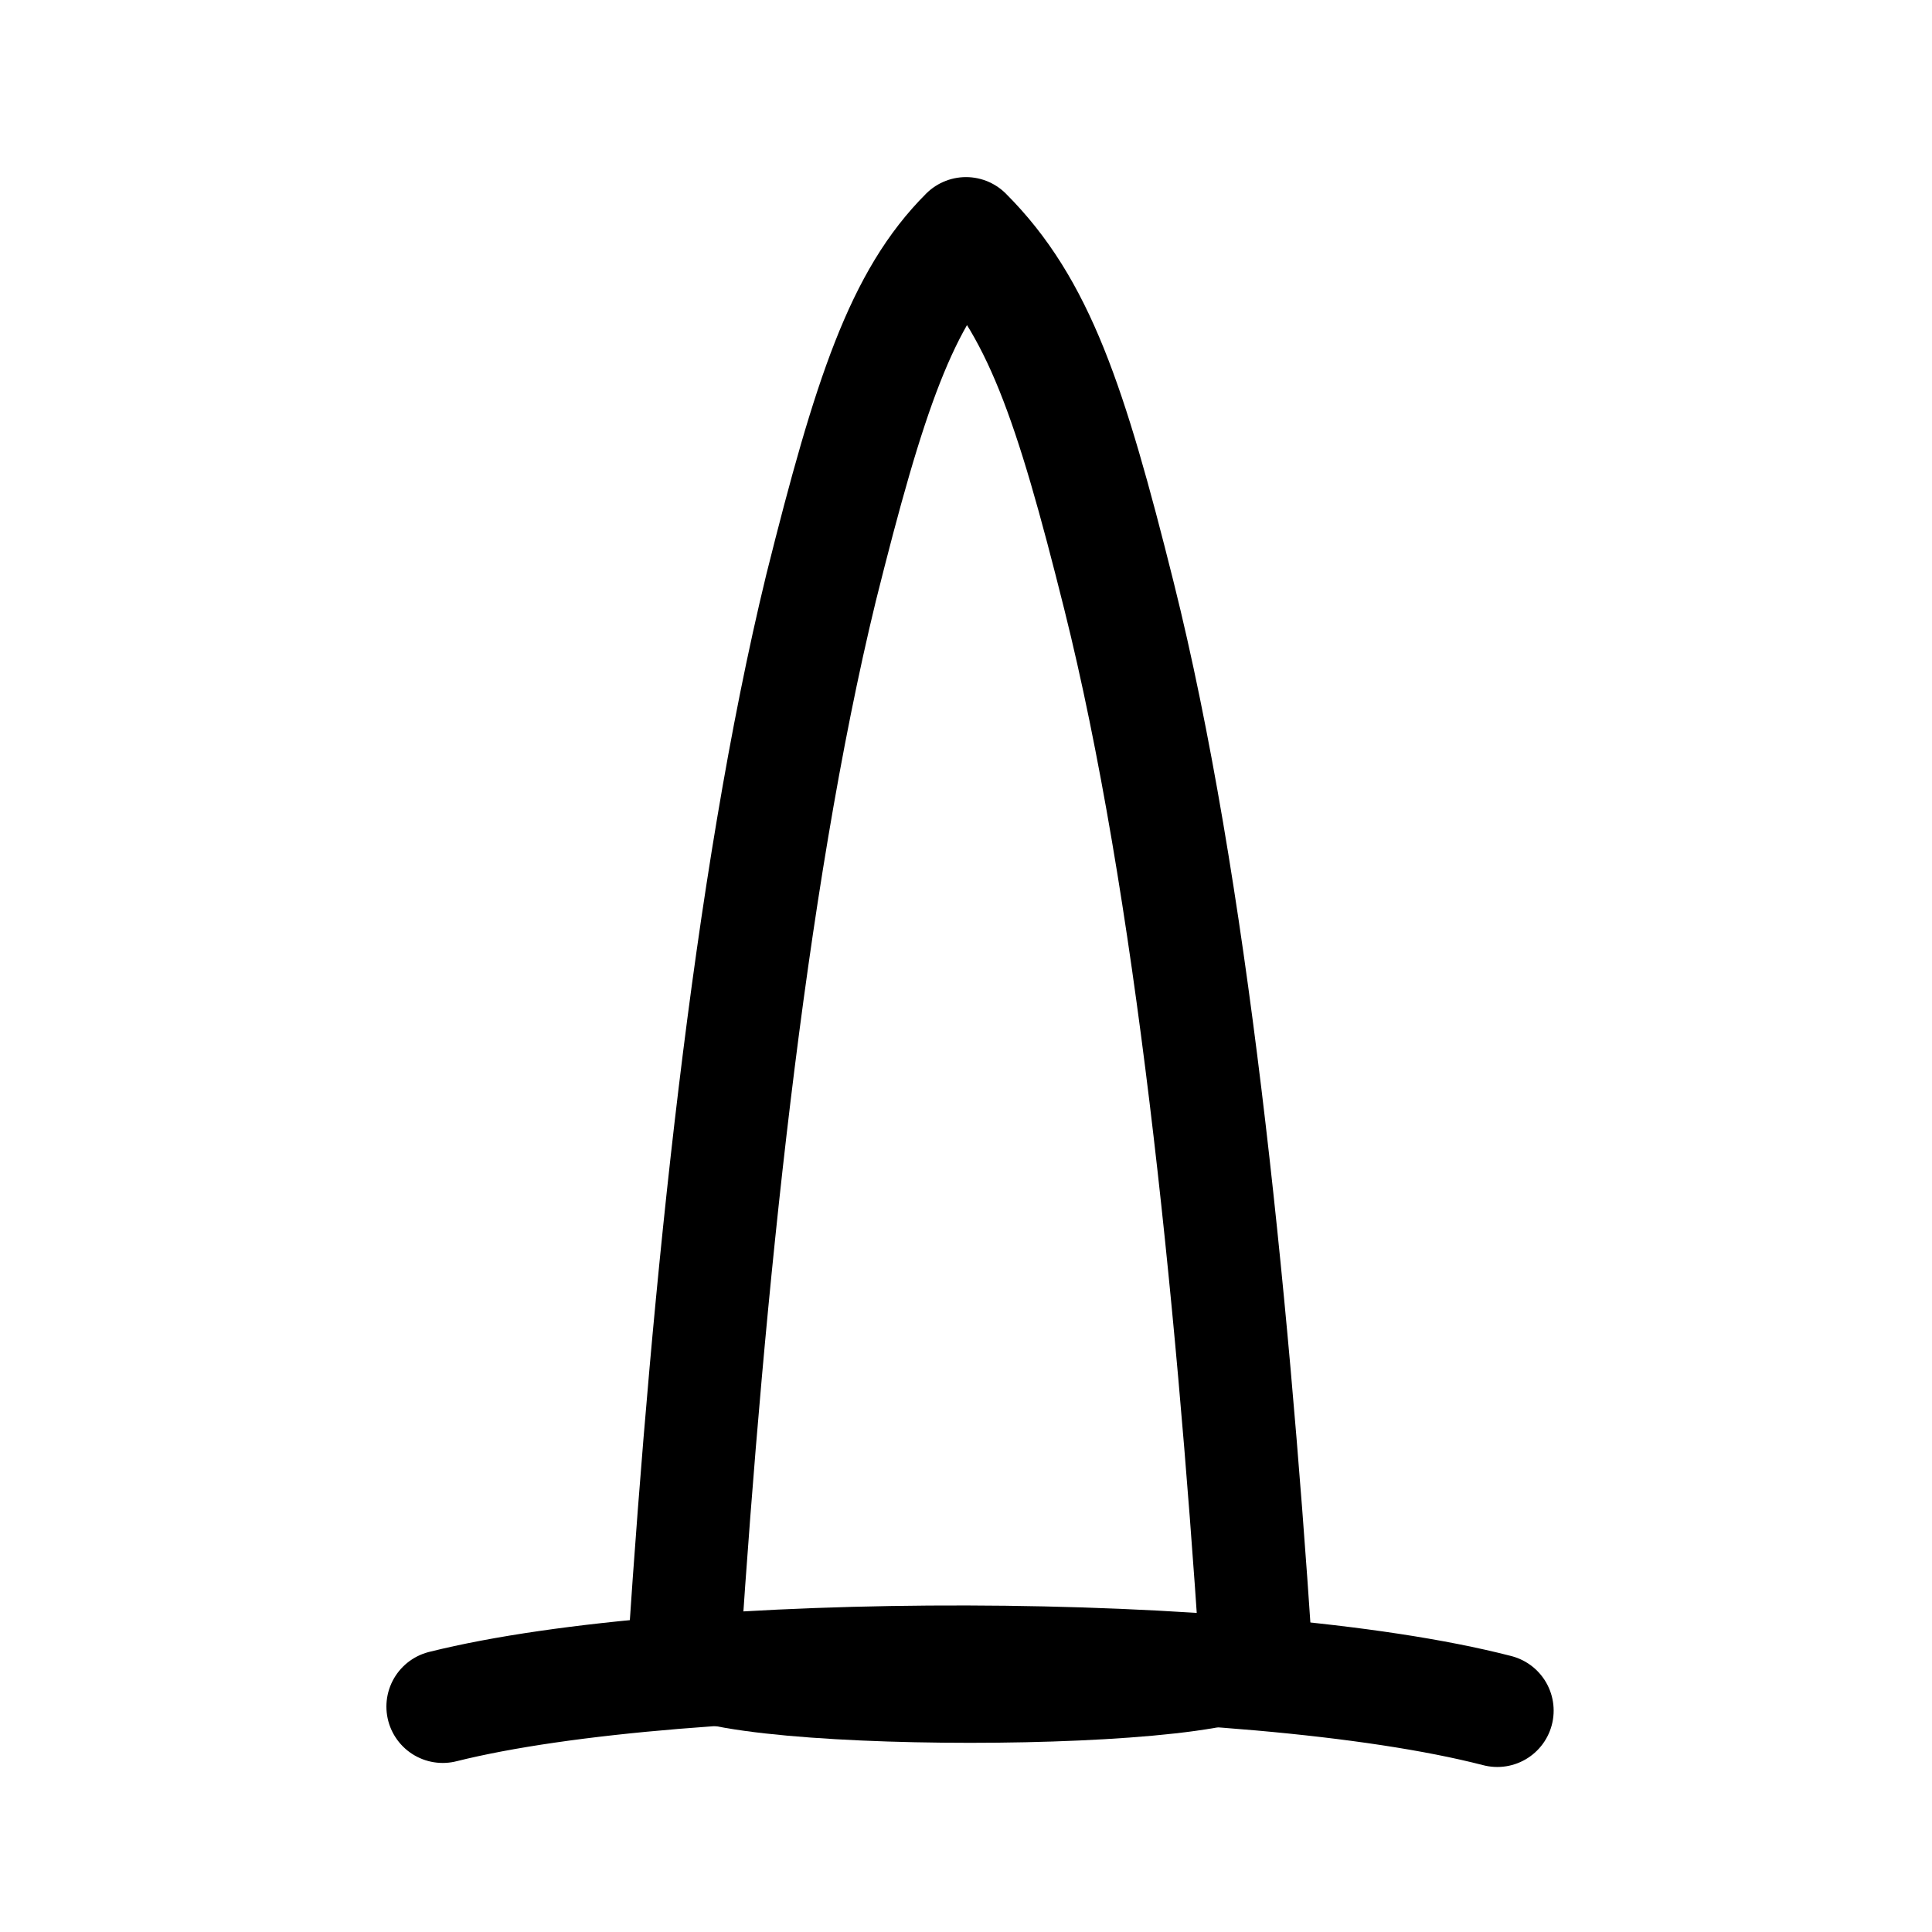
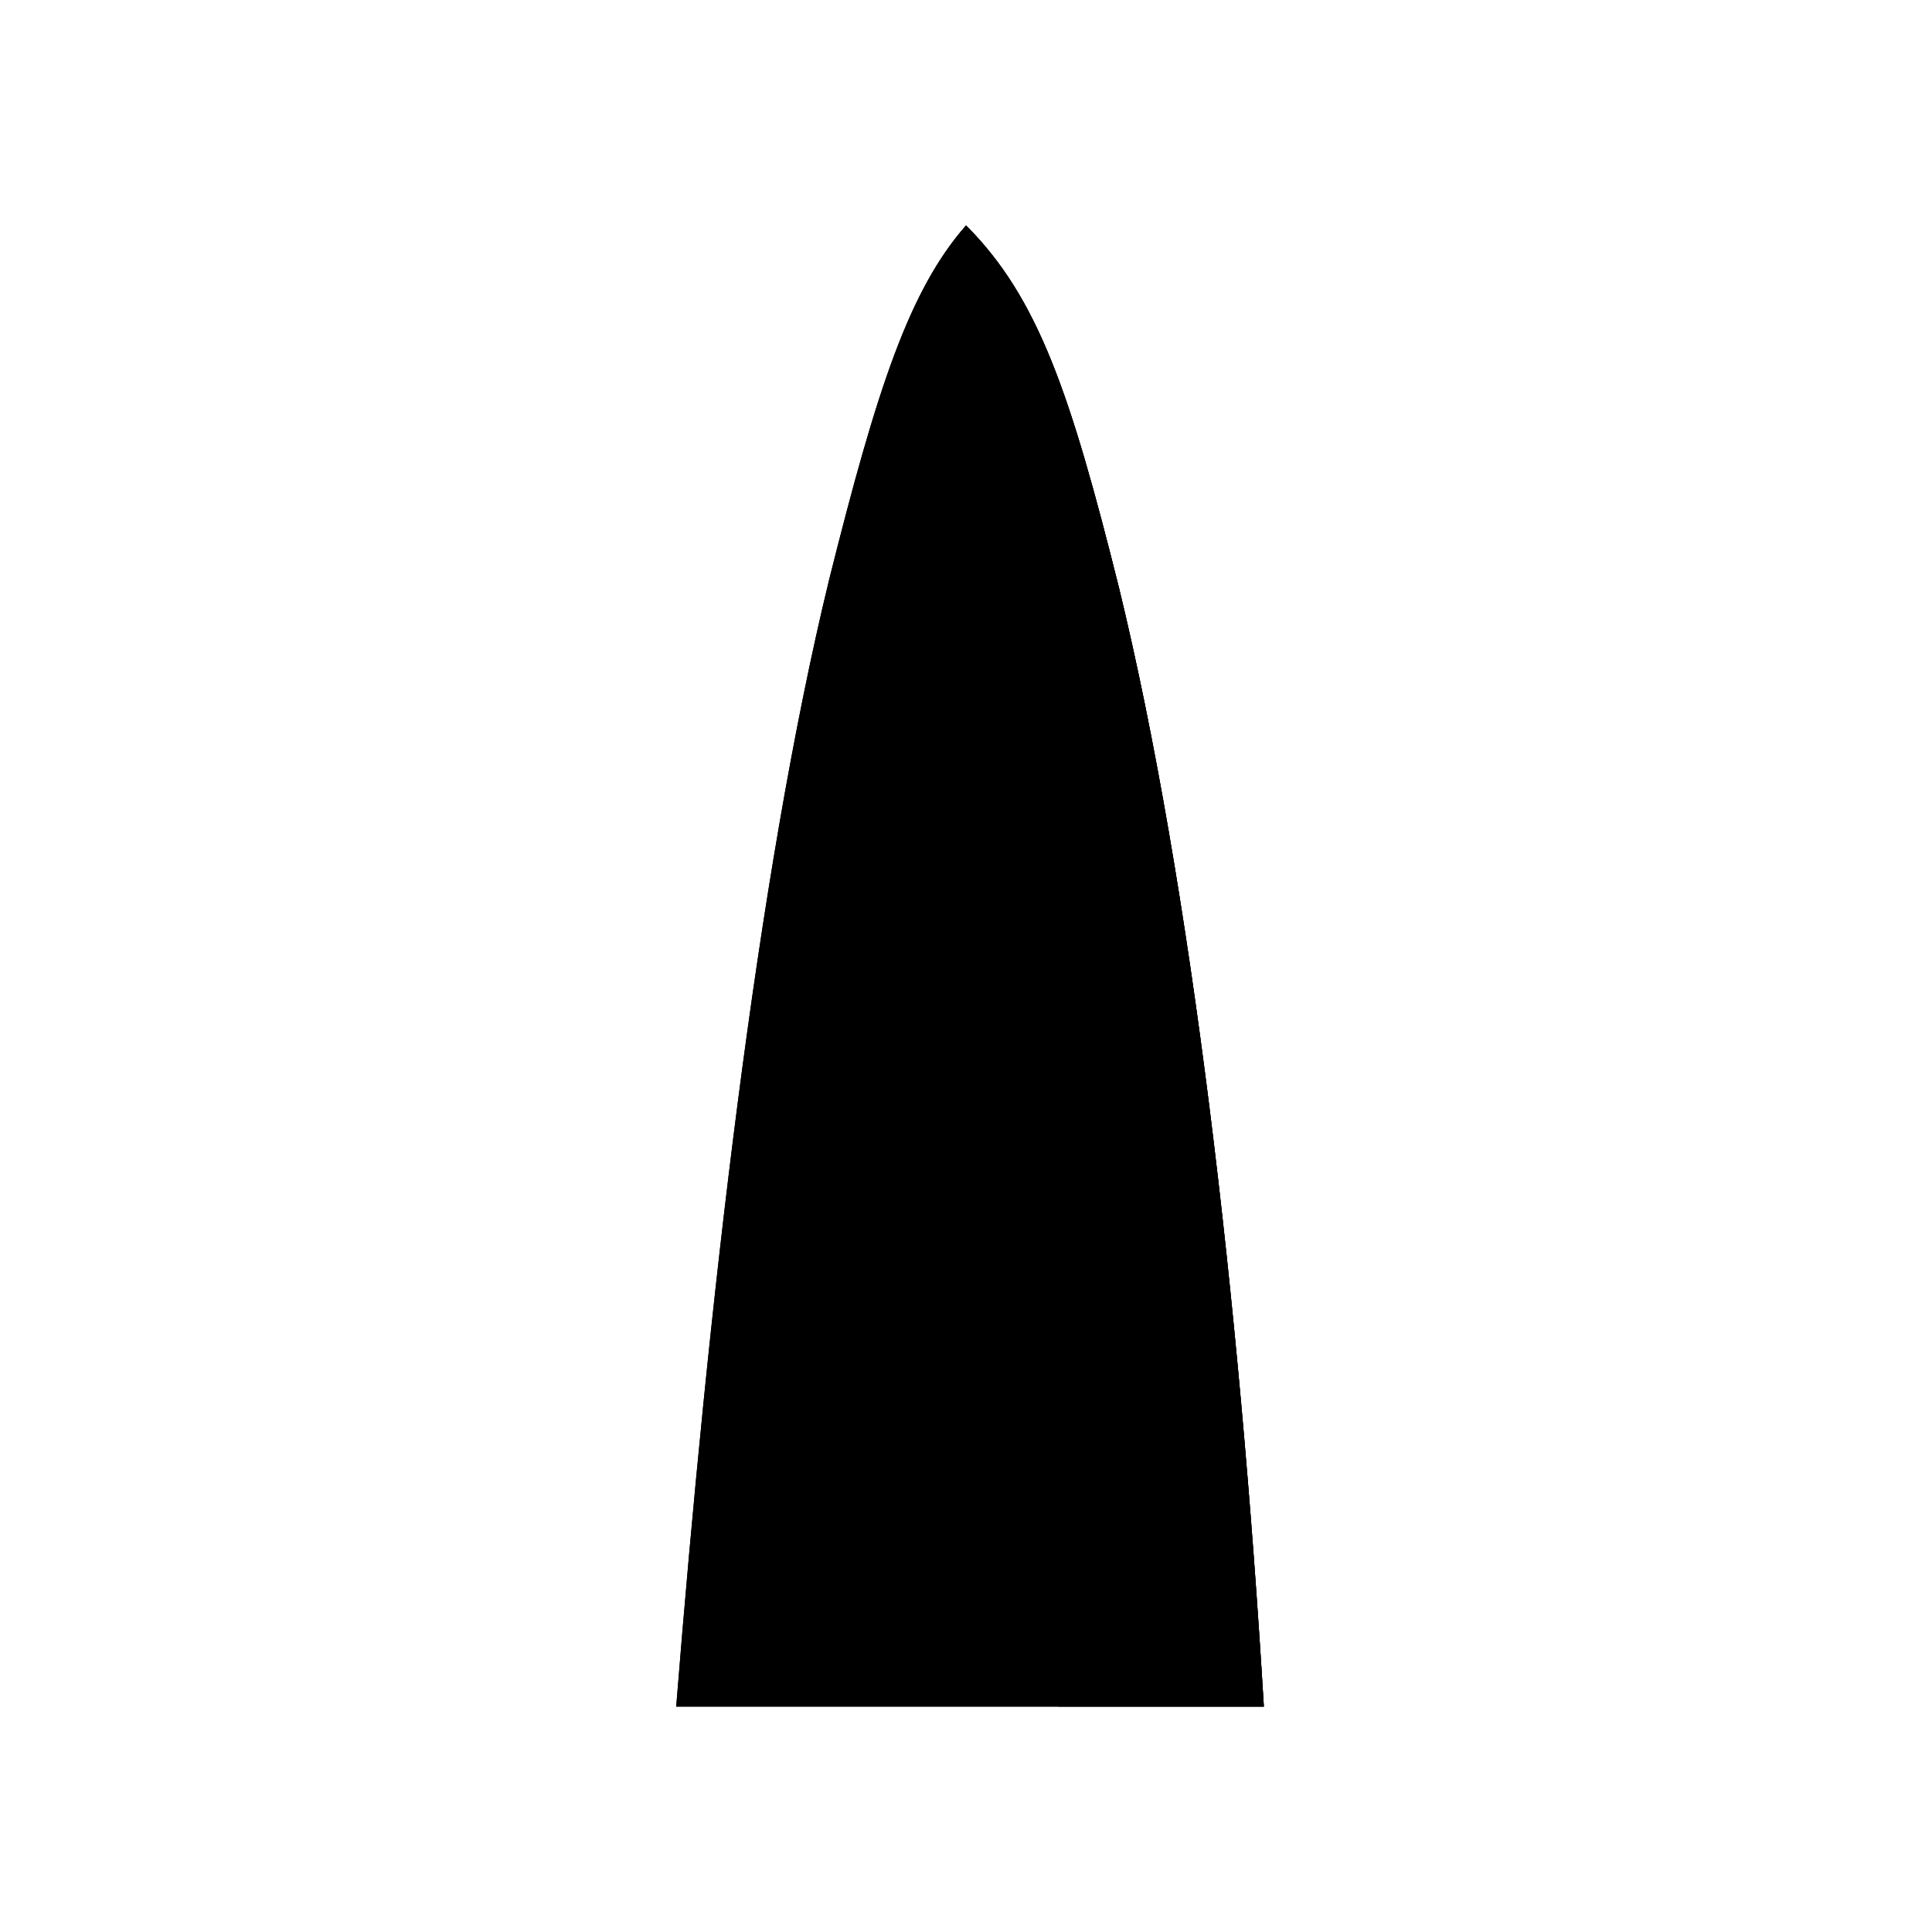
- <svg xmlns="http://www.w3.org/2000/svg" viewBox="0 0 48 48" fill="none" stroke="currentColor" stroke-width="2.8" stroke-linecap="round" stroke-linejoin="round">
-   <path d="M17,41 C17.6,32 18.6,22 20.4,14.6 C21.6,9.8 22.4,7.4 24,5.8 C25.8,7.6 26.6,10 27.8,14.8 C29.6,22 30.6,32 31.2,41 C31.4,42.2 16.8,42.2 17,41" />
-   <path d="M11,42.4 C17,40.9 31,40.9 37.2,42.5" />
+ <svg xmlns="http://www.w3.org/2000/svg" viewBox="0 0 48 48" stroke-linejoin="round" stroke-linecap="round">
+   <g class="p-fill">
+     <path d="M16.8,42.4 C17.6,32.4 18.8,21.8 20.6,14.4 C21.8,9.6 22.6,7.2 24,5.6 C25.8,7.4 26.6,9.8 27.8,14.6 C29.6,22 30.8,32.4 31.4,42.4 Z" />
+   </g>
+   <g class="p-shade">
+     <path d="M24,5.6 C25.8,7.4 26.6,9.8 27.8,14.6 C29.6,22 30.8,32.4 31.4,42.4 L26.3,42.4 C25.9,32 25.3,19.9 24,5.6 Z" />
+   </g>
+   <g class="p-edge">
+     <path d="M16.8,42.4 C17.6,32.4 18.8,21.8 20.6,14.4 C21.8,9.6 22.6,7.2 24,5.6 C25.8,7.4 26.6,9.8 27.8,14.6 C29.6,22 30.8,32.4 31.4,42.4 Z" />
+   </g>
</svg>
